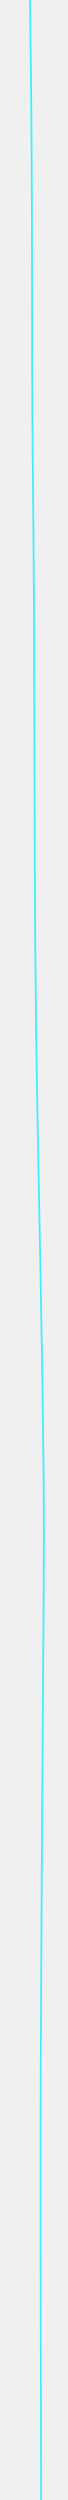
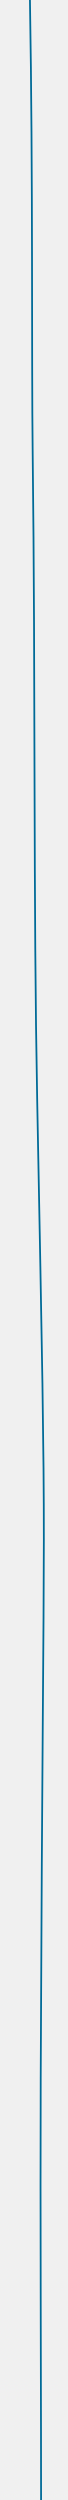
<svg xmlns="http://www.w3.org/2000/svg" width="19" height="700" viewBox="0 0 19 700" fill="none">
  <g clip-path="url(#clip0_173_10017)">
-     <path d="M8.891 -171.783C9.259 -142.029 7.494 -51.696 8.392 0.468C9.23 49.2 8.833 101.152 9.145 126.378C9.944 191.086 9.344 252.569 10.419 308.362C13.268 456.283 12.196 396.957 11.398 581.528C11.242 617.69 11.531 675.794 11.512 711.15" stroke="#3EF0FC" stroke-width="0.5" stroke-linecap="round" />
+     <path d="M8.891 -171.783C9.259 -142.029 7.494 -51.696 8.392 0.468C9.23 49.2 8.833 101.152 9.145 126.378C9.944 191.086 9.344 252.569 10.419 308.362C13.268 456.283 12.196 396.957 11.398 581.528C11.242 617.69 11.531 675.794 11.512 711.15" stroke="#006A97" stroke-width="0.5" stroke-linecap="round" />
  </g>
  <defs>
    <clipPath id="clip0_173_10017">
      <rect width="19" height="700" fill="white" />
    </clipPath>
  </defs>
</svg>
